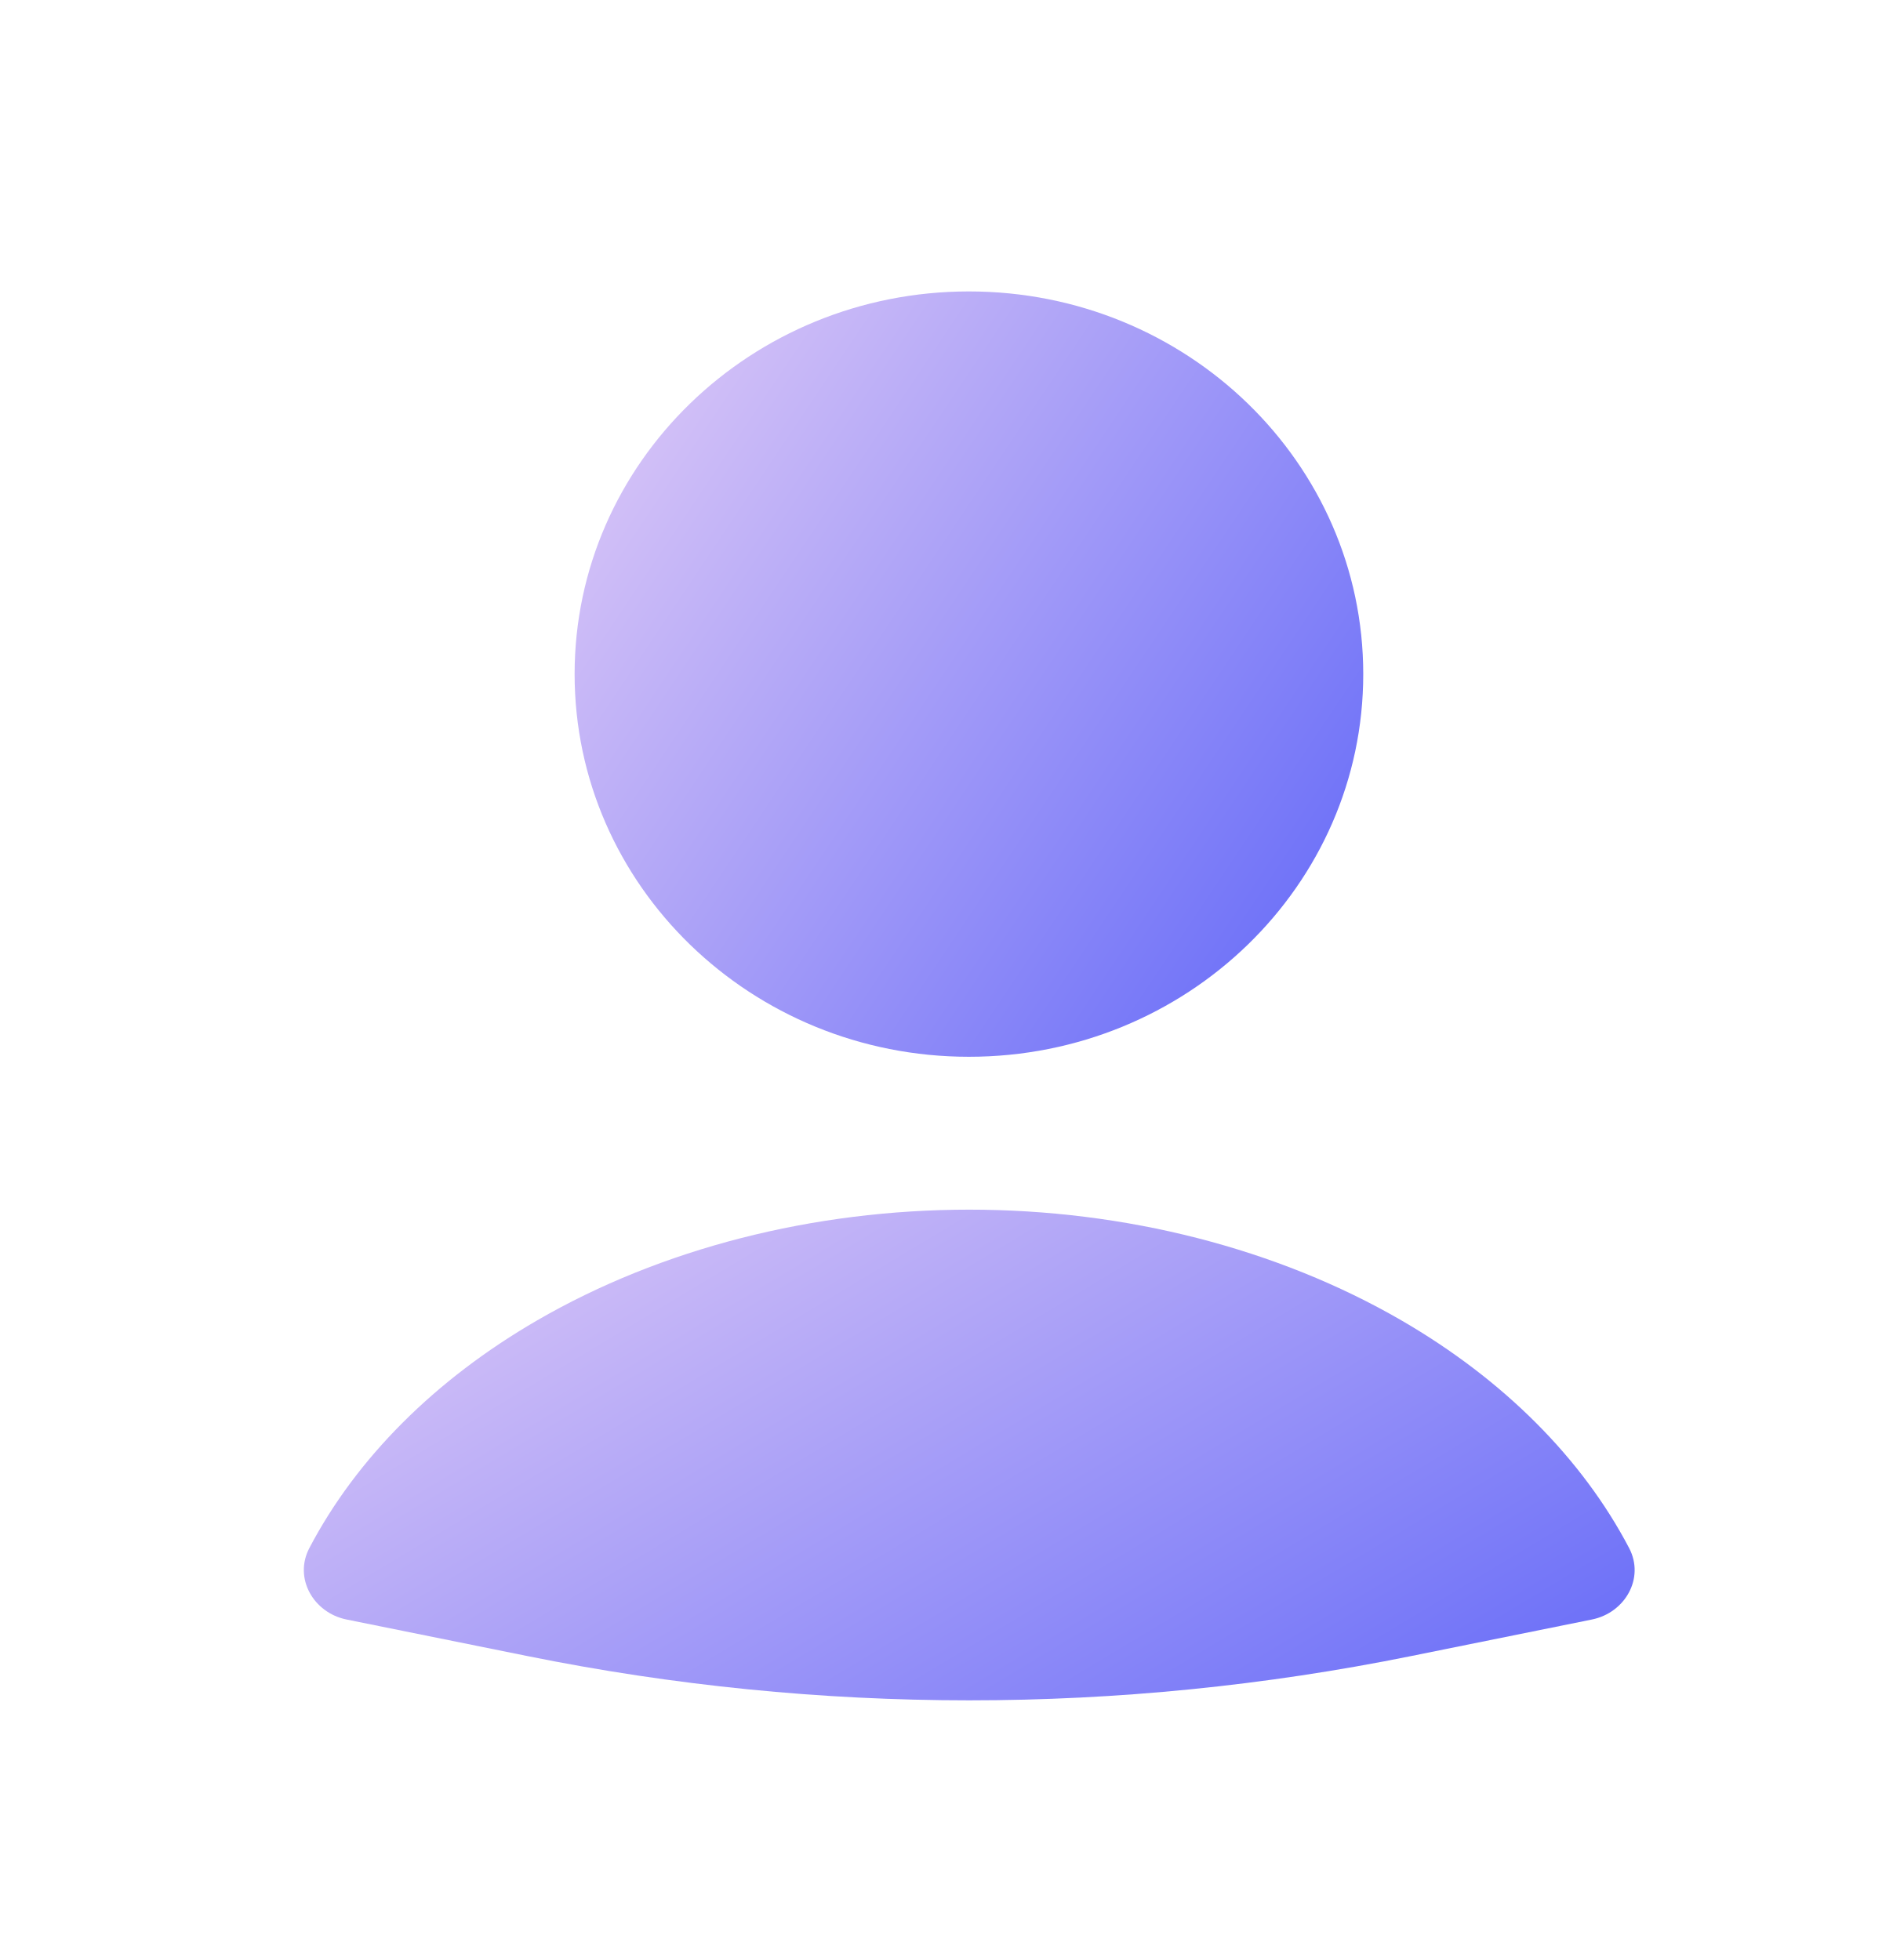
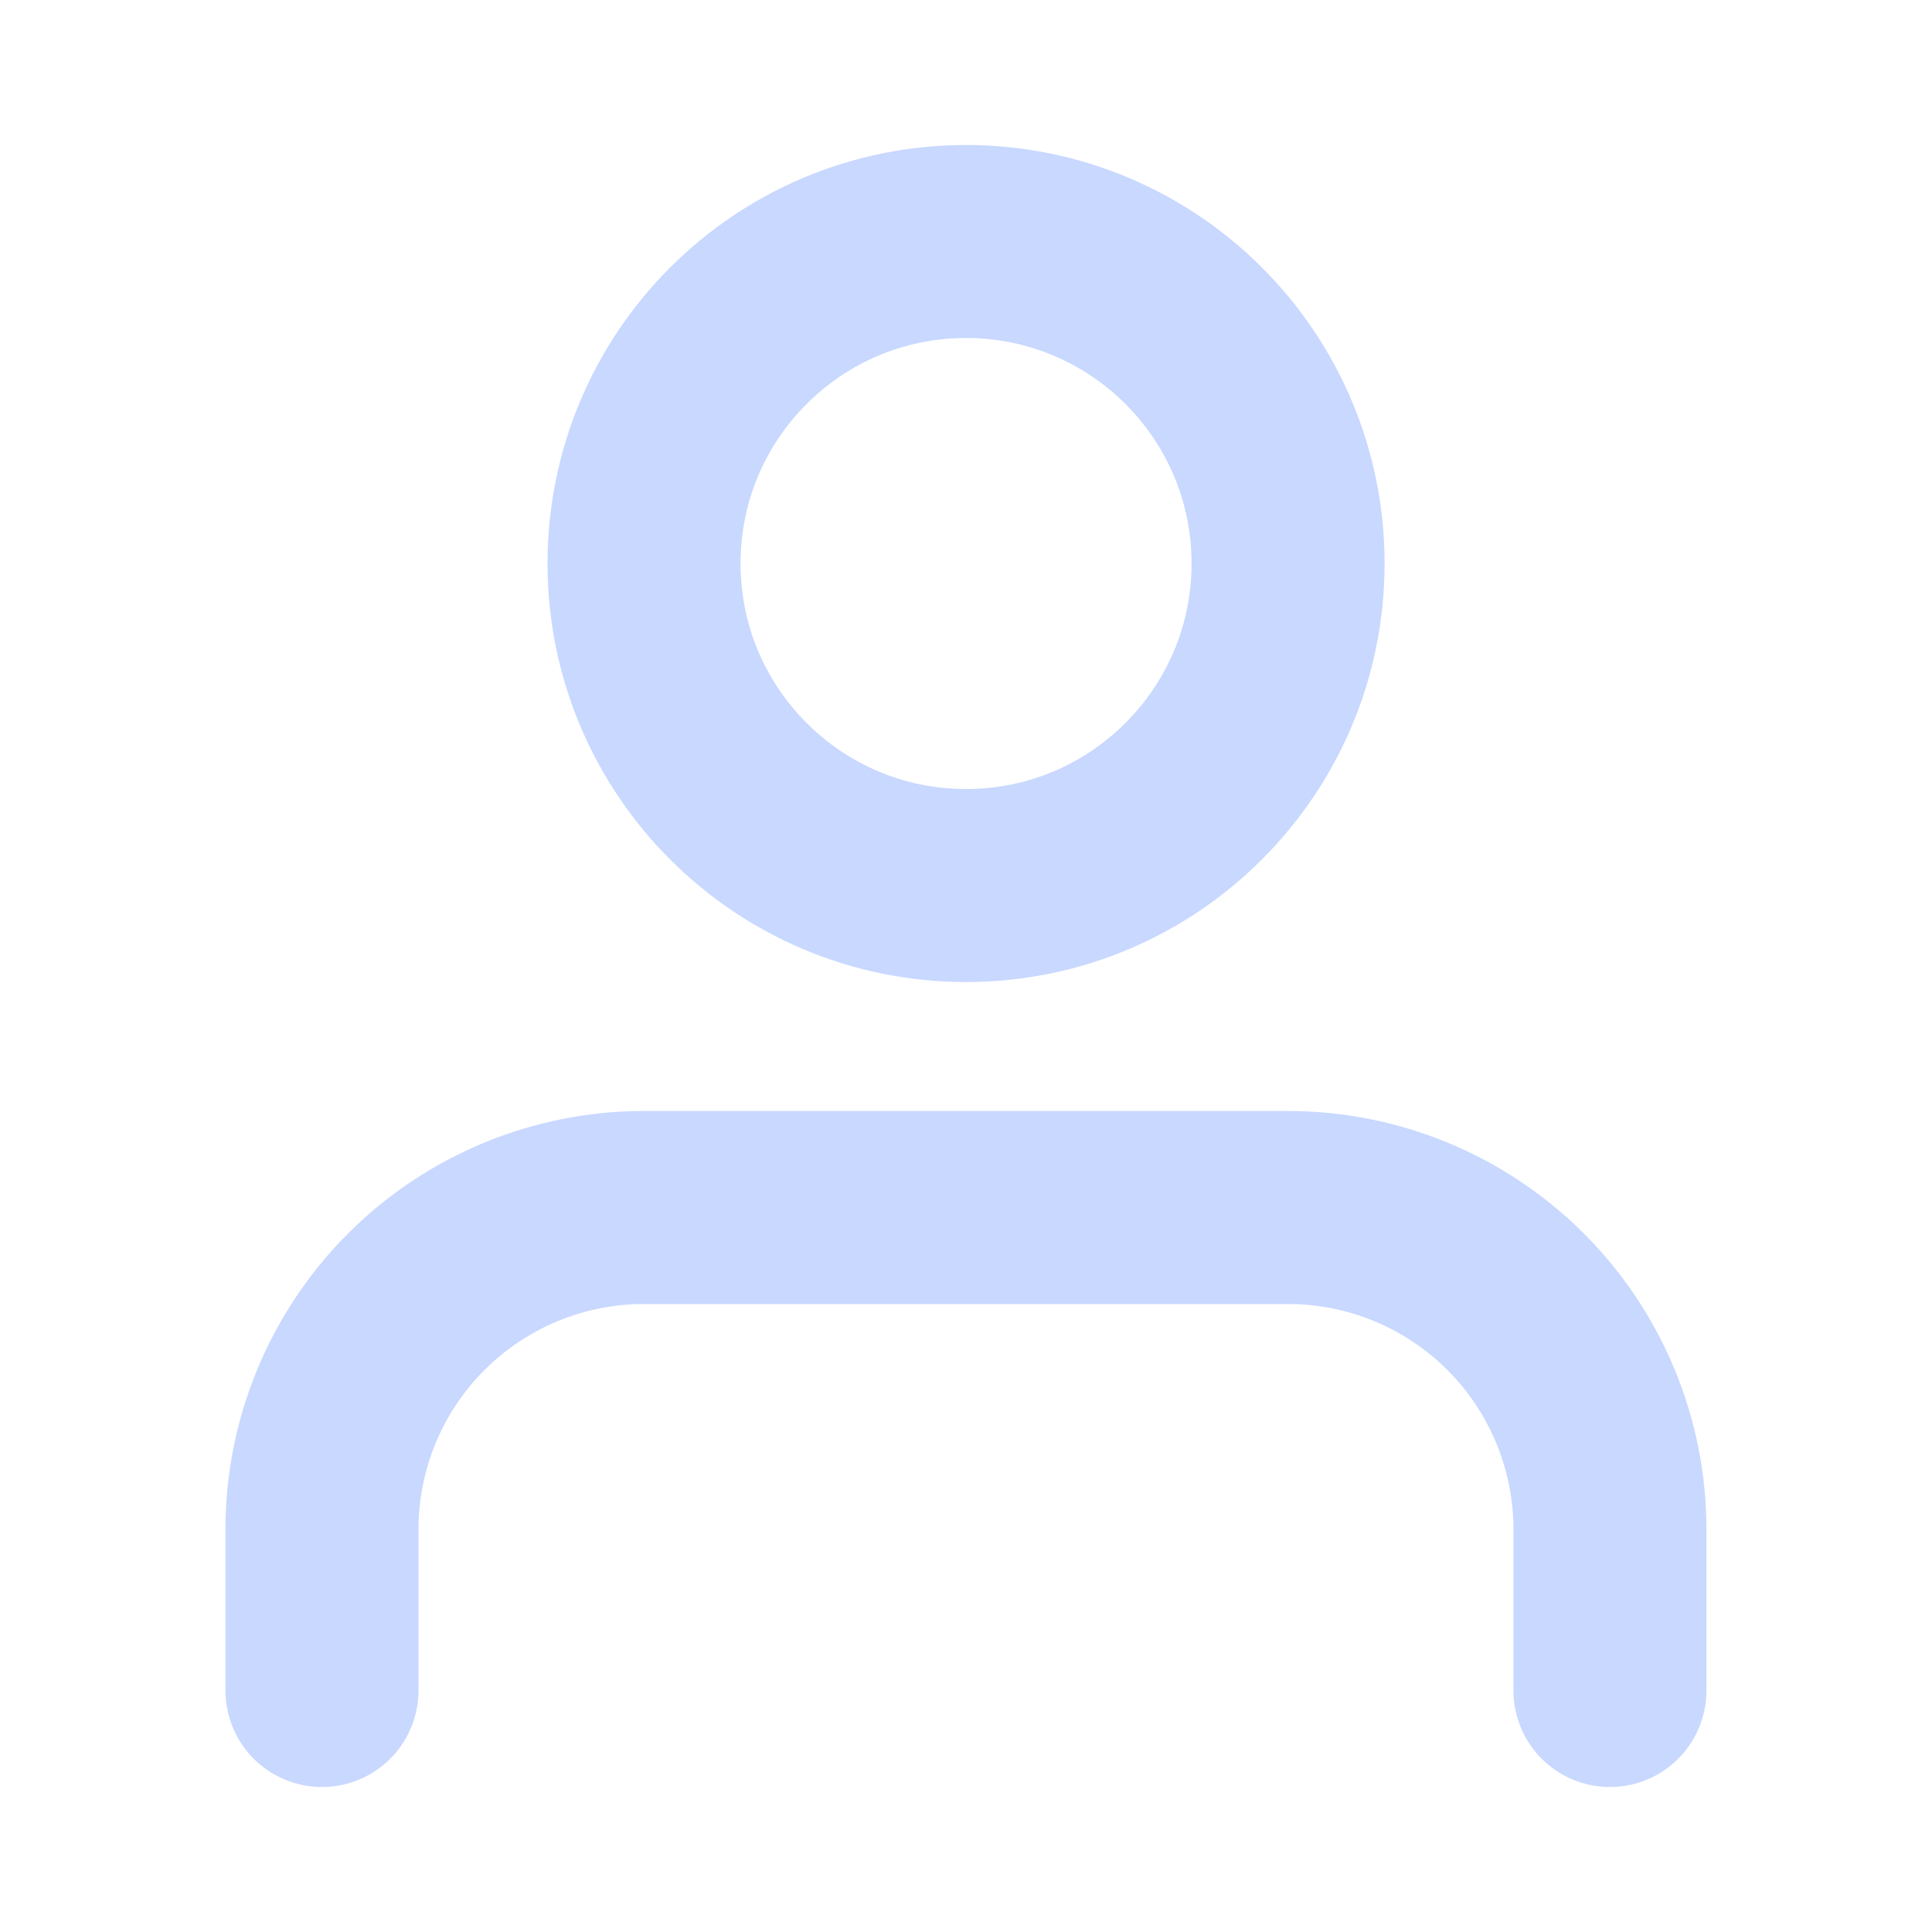
- <svg xmlns="http://www.w3.org/2000/svg" width="28" height="29" viewBox="0 0 28 29" fill="none">
-   <path d="M23.549 23.962C24.041 23.862 24.332 23.349 24.099 22.905C23.403 21.578 22.241 20.412 20.73 19.536C18.896 18.474 16.649 17.898 14.338 17.898C12.026 17.898 9.779 18.474 7.946 19.536C6.434 20.412 5.272 21.578 4.576 22.905C4.343 23.349 4.635 23.862 5.126 23.962L7.807 24.504C12.117 25.376 16.558 25.376 20.869 24.504L23.549 23.962Z" fill="url(#paint0_linear_707_62385)" />
-   <ellipse cx="14.333" cy="9.974" rx="5.833" ry="5.662" fill="url(#paint1_linear_707_62385)" />
-   <defs>
-     <linearGradient id="paint0_linear_707_62385" x1="26.074" y1="25.752" x2="15.789" y2="8.653" gradientUnits="userSpaceOnUse">
-       <stop stop-color="#5961F8" />
-       <stop offset="1" stop-color="#F2D9F7" />
-     </linearGradient>
-     <linearGradient id="paint1_linear_707_62385" x1="21.084" y1="15.532" x2="5.707" y2="5.239" gradientUnits="userSpaceOnUse">
-       <stop stop-color="#5961F8" />
-       <stop offset="1" stop-color="#F2D9F7" />
-     </linearGradient>
-   </defs>
+ <svg xmlns="http://www.w3.org/2000/svg" width="20" height="20" viewBox="0 0 20 20" fill="none">
+   <path d="M16.666 17.5V15.833C16.666 14.949 16.315 14.101 15.69 13.476C15.065 12.851 14.217 12.5 13.333 12.5H6.666C5.782 12.5 4.934 12.851 4.309 13.476C3.684 14.101 3.333 14.949 3.333 15.833V17.5" stroke="#C8D8FF" stroke-width="1.998" stroke-linecap="round" stroke-linejoin="round" />
+   <path d="M10 9.167C11.841 9.167 13.334 7.674 13.334 5.833C13.334 3.992 11.841 2.5 10 2.5C8.159 2.5 6.667 3.992 6.667 5.833C6.667 7.674 8.159 9.167 10 9.167Z" stroke="#C8D8FF" stroke-width="1.998" stroke-linecap="round" stroke-linejoin="round" />
</svg>
